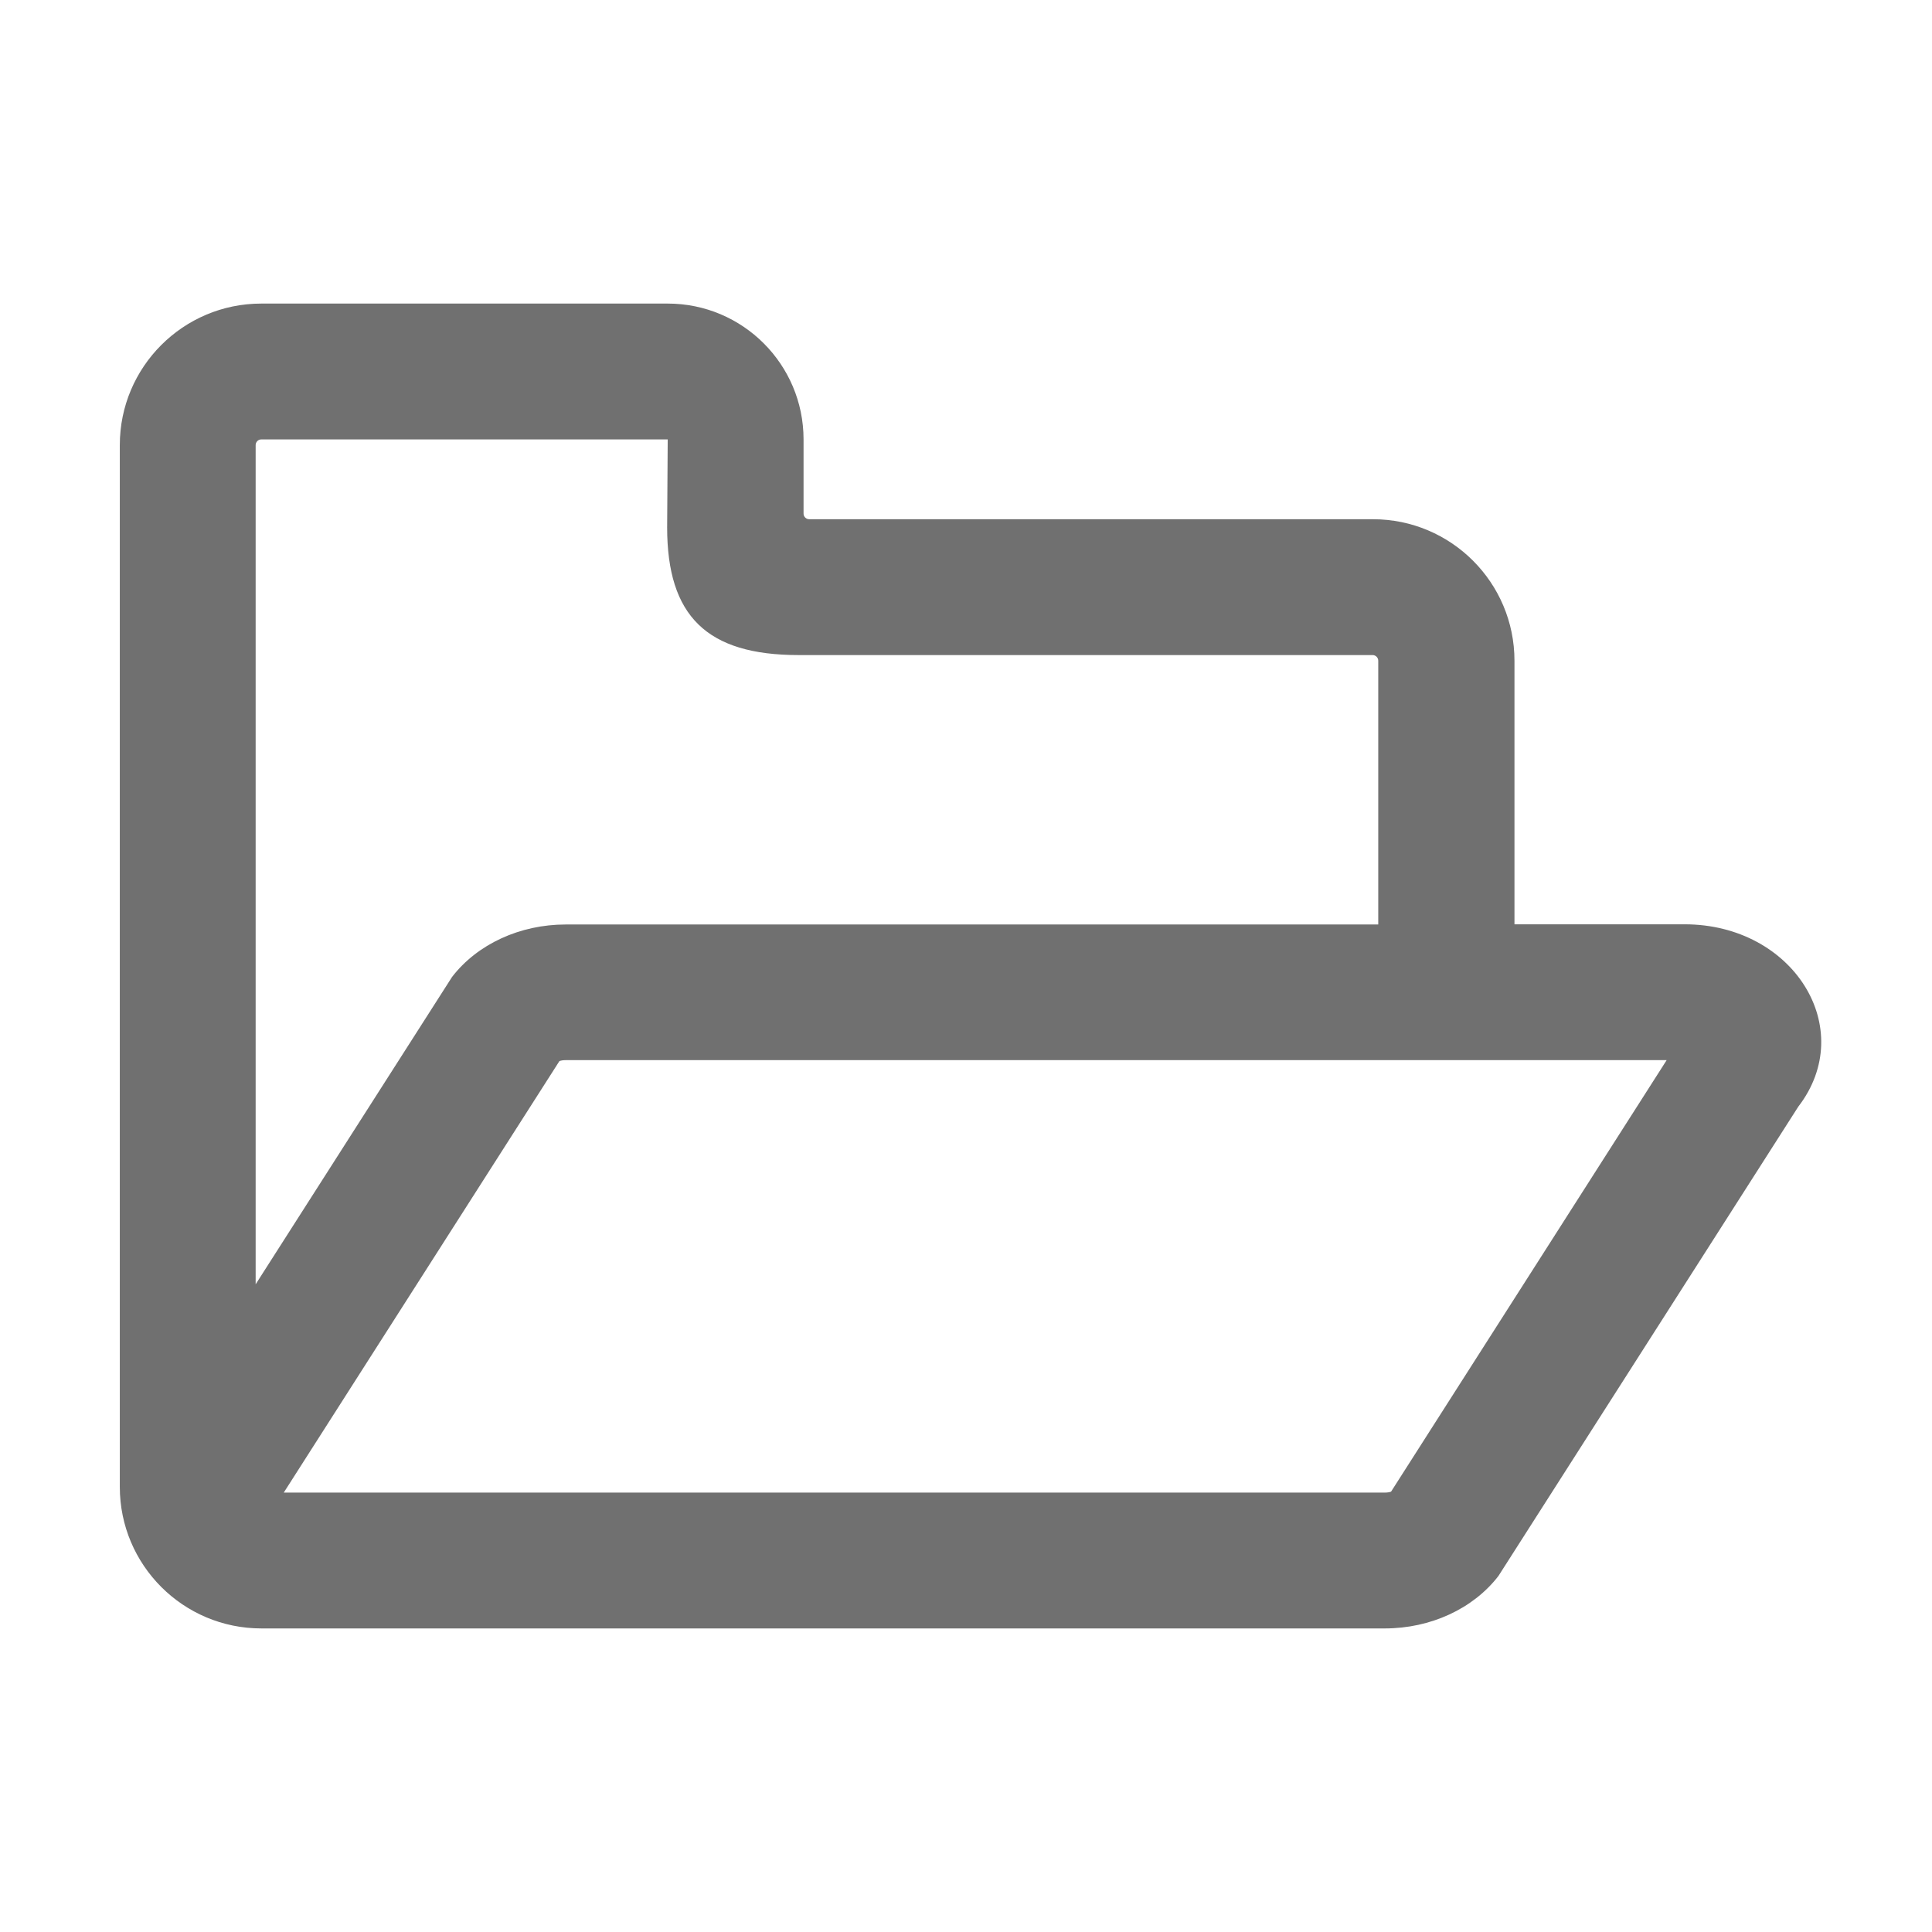
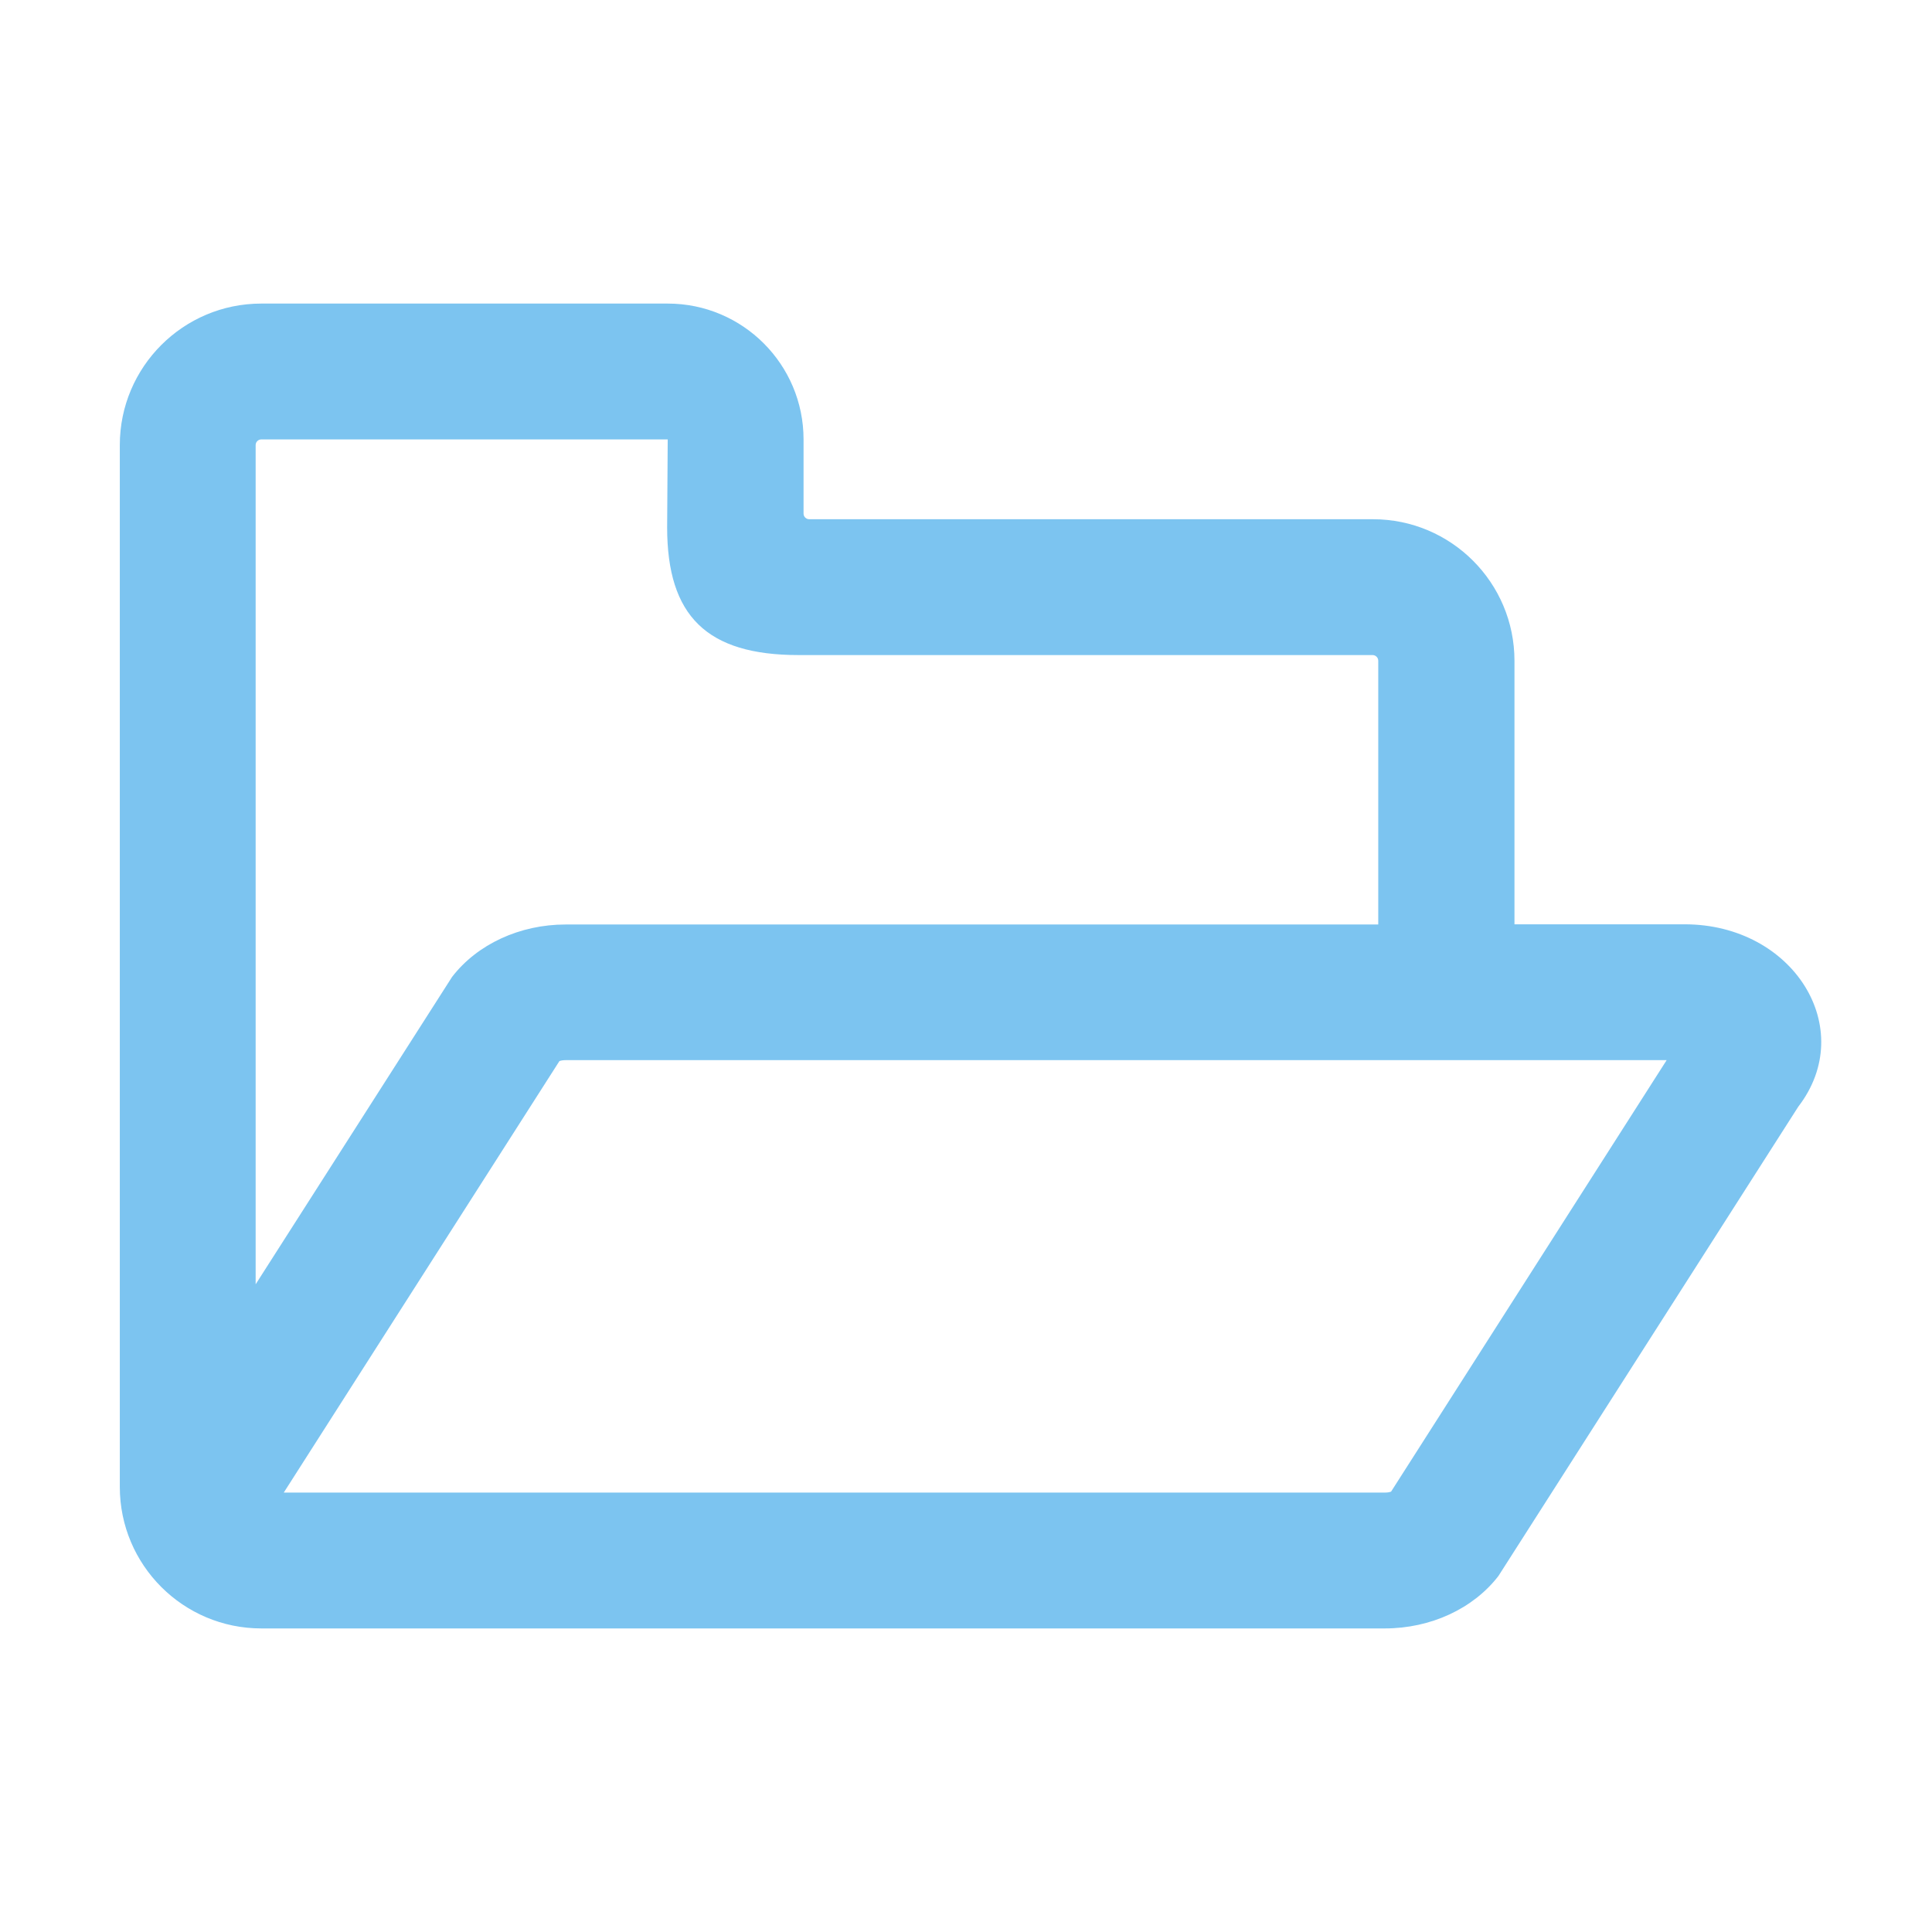
<svg xmlns="http://www.w3.org/2000/svg" t="1557105483516" class="icon" style="" viewBox="0 0 1024 1024" version="1.1" p-id="1104" width="200" height="200">
  <defs>
    <style type="text/css" />
  </defs>
-   <path d="M883.3 562l-146 228.6c-0.8 0.3-1.9 0.5-3.3 0.5H150.4l45.8-71.7 100.3-157c0.8-0.3 1.9-0.5 3.3-0.5h583.5m-529.4-401H138.5c-41.4 0-75 33.6-75 75v552.2c0 41.4 33.6 75 75 75H734c24.2 0 46.8-10.4 60.2-27.8l158.9-248.7c31.9-41.4-2.5-96.7-60.2-96.7h-90.2V350.2c0-41.4-33.6-75-75-75H428.9c-1.6 0-3-1.3-3-3v-39.3c0-39.7-32.2-72-72-72z m0 72l-0.3 46.6c0 47 21 67.7 69.7 67.7h304.2c1.6 0 3 1.3 3 3V490H299.8c-24.2 0-46.8 10.4-60.2 27.8L135.5 680.7V235.9c0-1.6 1.3-3 3-3h215.4z" p-id="1105" fill="#707070" />
+   <path d="M883.3 562l-146 228.6c-0.8 0.3-1.9 0.5-3.3 0.5H150.4l45.8-71.7 100.3-157c0.8-0.3 1.9-0.5 3.3-0.5h583.5m-529.4-401H138.5c-41.4 0-75 33.6-75 75v552.2c0 41.4 33.6 75 75 75H734c24.2 0 46.8-10.4 60.2-27.8l158.9-248.7c31.9-41.4-2.5-96.7-60.2-96.7h-90.2V350.2c0-41.4-33.6-75-75-75H428.9c-1.6 0-3-1.3-3-3v-39.3c0-39.7-32.2-72-72-72z m0 72l-0.3 46.6c0 47 21 67.7 69.7 67.7h304.2c1.6 0 3 1.3 3 3V490H299.8c-24.2 0-46.8 10.4-60.2 27.8L135.5 680.7V235.9c0-1.6 1.3-3 3-3h215.4z" p-id="1105" fill="#7CC4F0" />
</svg>
